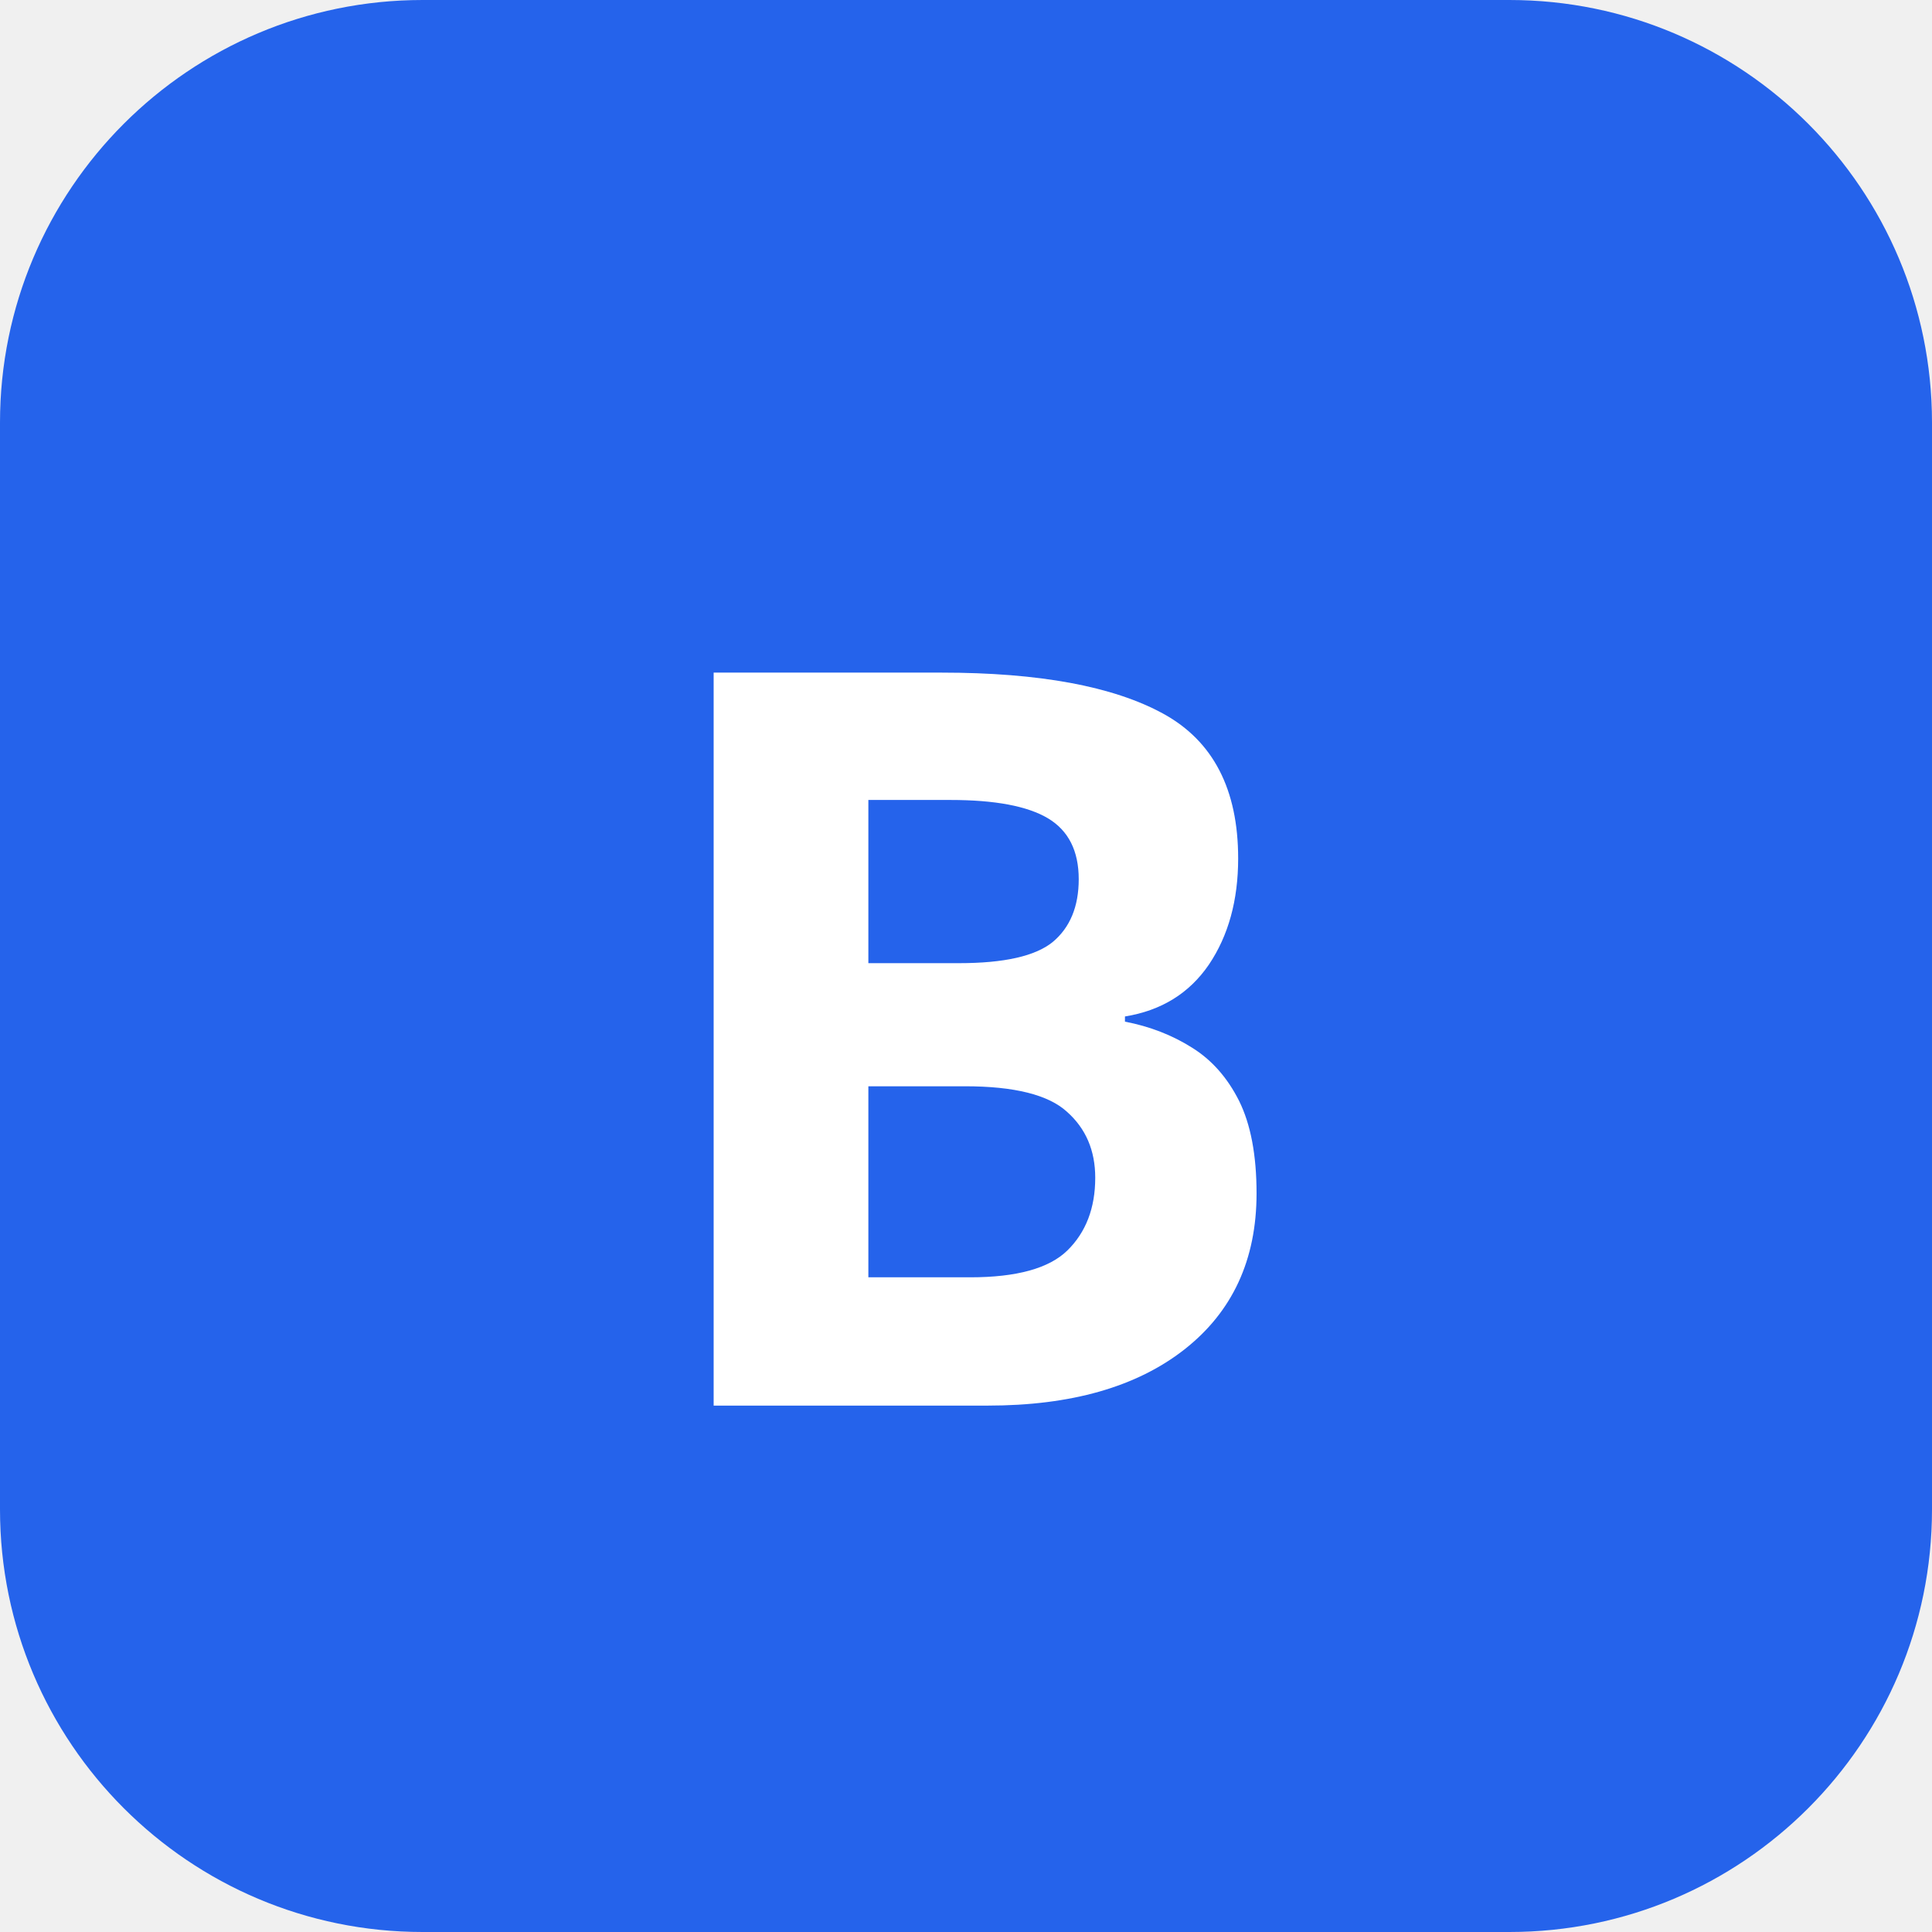
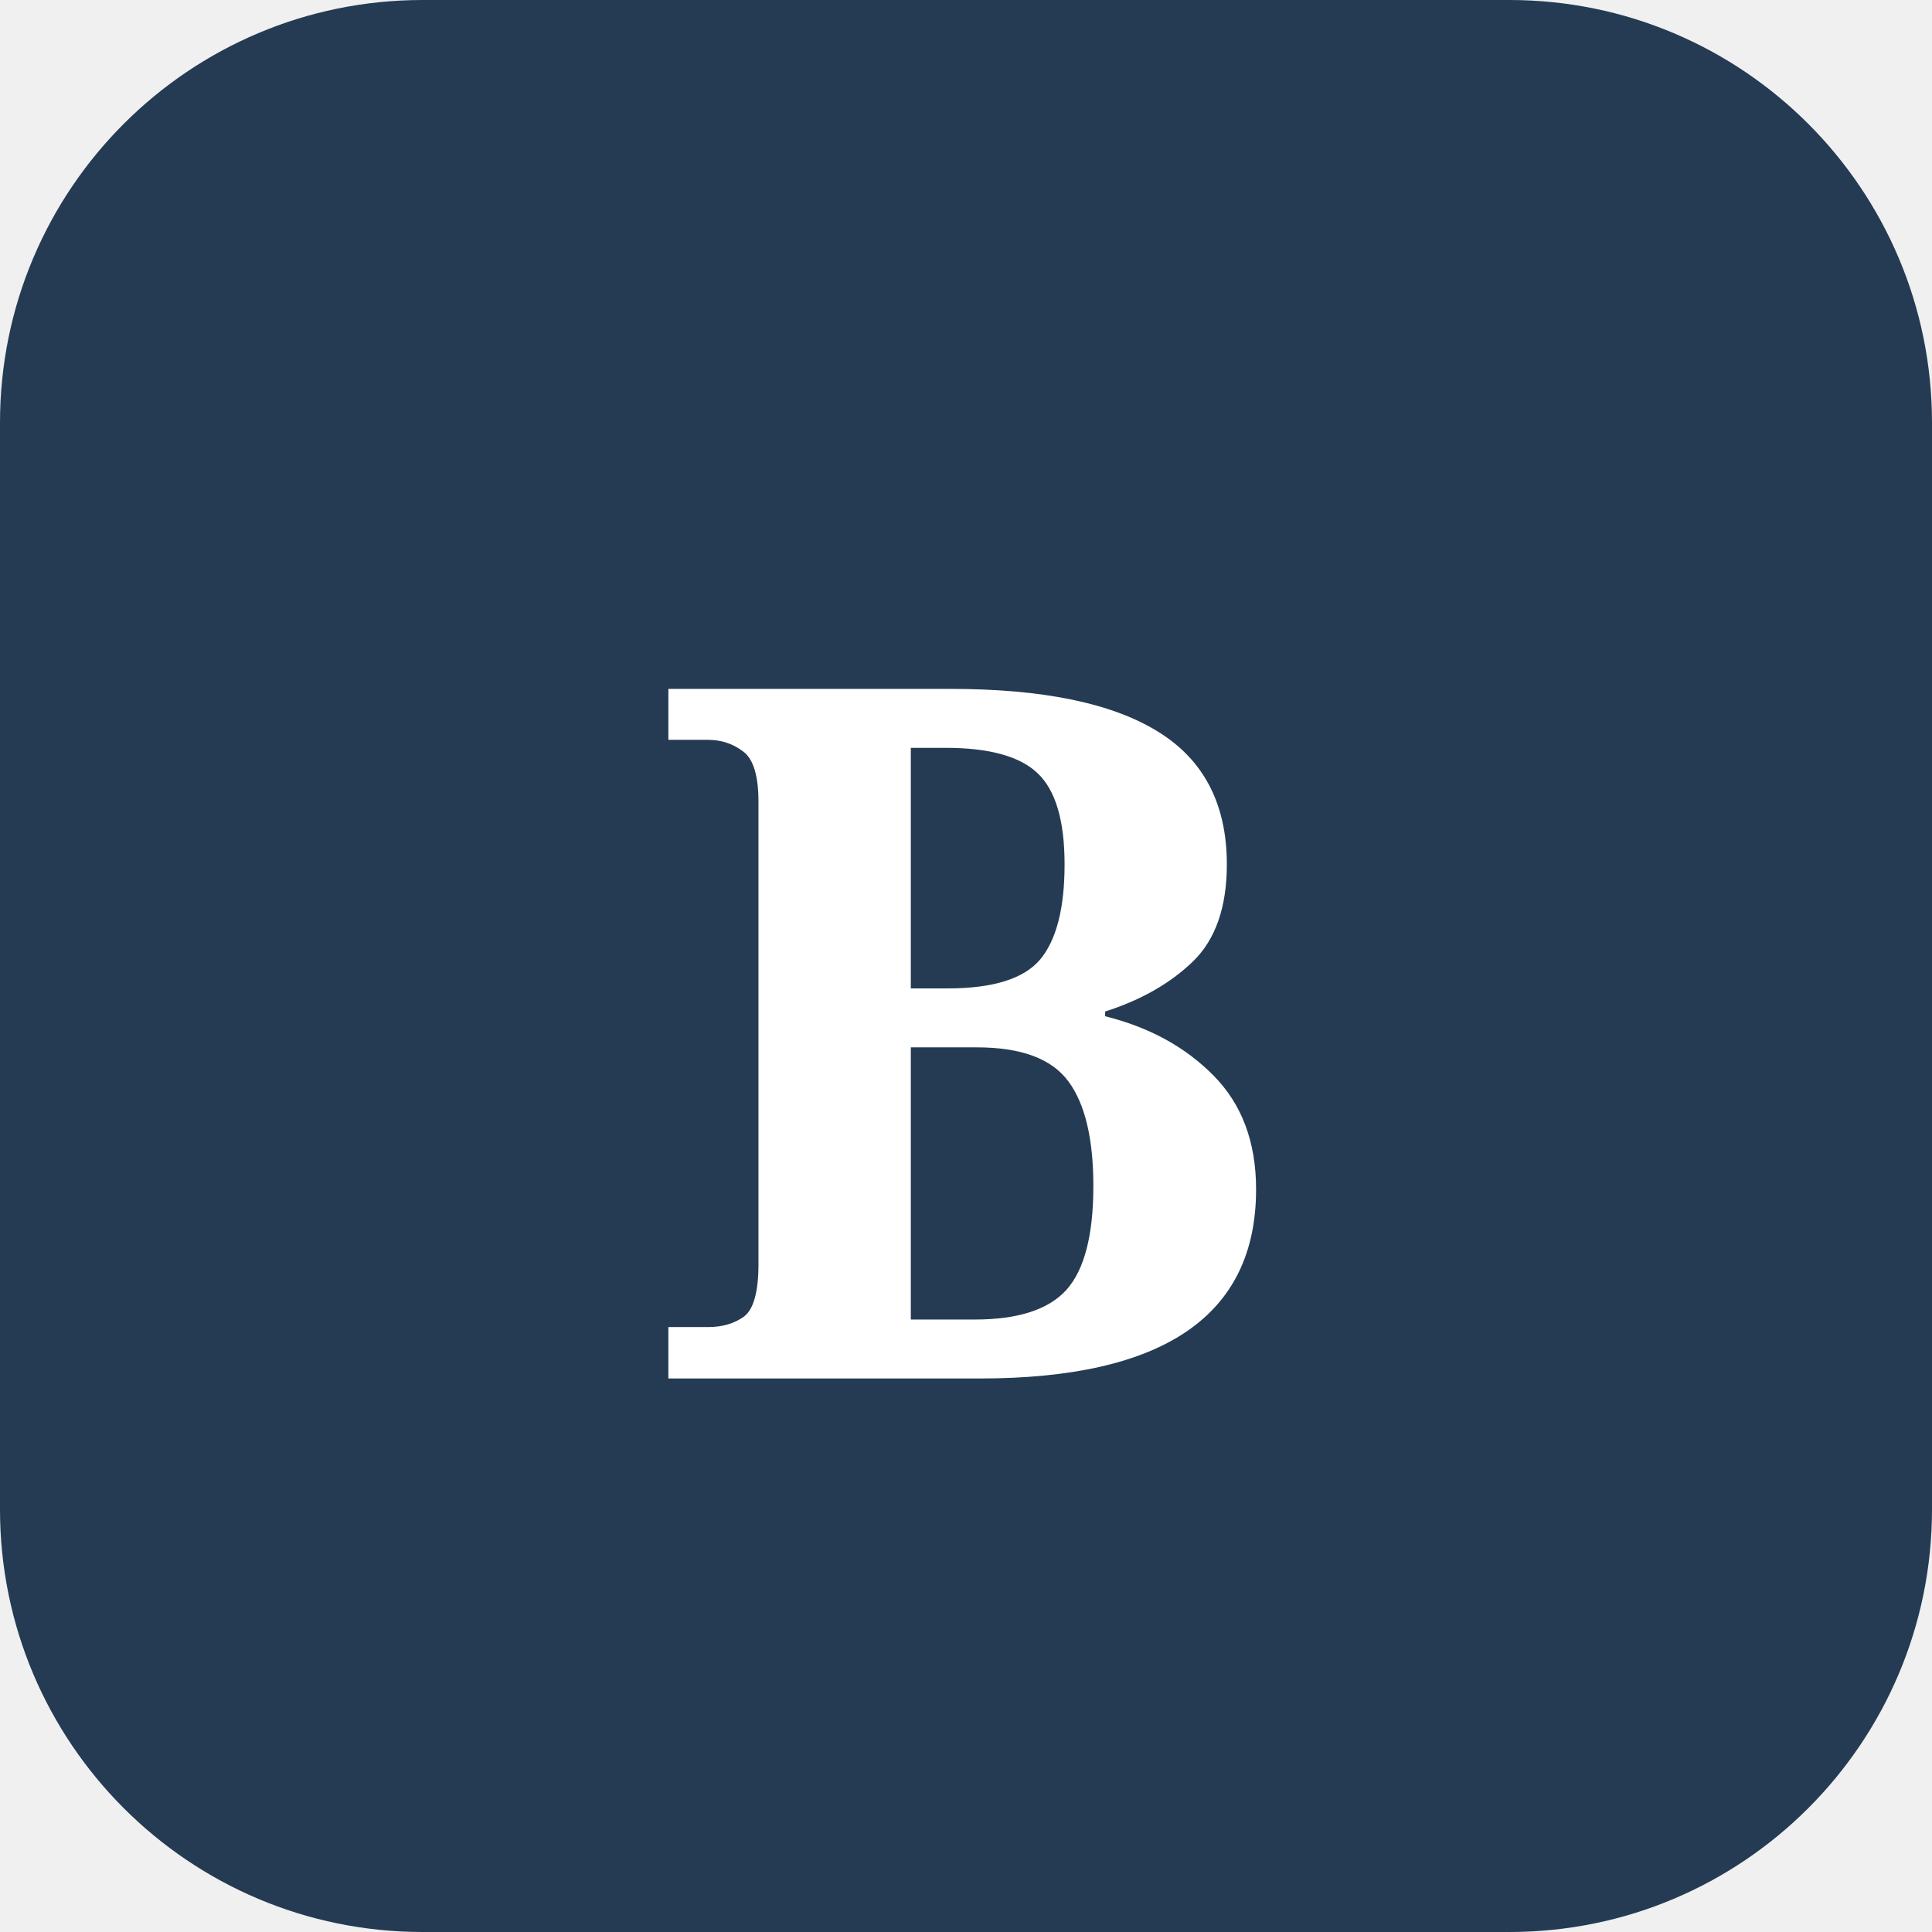
<svg xmlns="http://www.w3.org/2000/svg" viewBox="0 0 64 64">
-   <rect width="64" height="64" rx="14" fill="#2563eb" />
-   <text x="50%" y="54%" dominant-baseline="middle" text-anchor="middle" font-family="system-ui, sans-serif" font-size="34" font-weight="700" fill="#fff">B</text>
+   <rect width="64" height="64" rx="14" fill="#243b53" />
+   <text x="50%" y="54%" dominant-baseline="middle" text-anchor="middle" font-family="Georgia, serif" font-size="32" font-weight="700" fill="#fff">B</text>
</svg>
